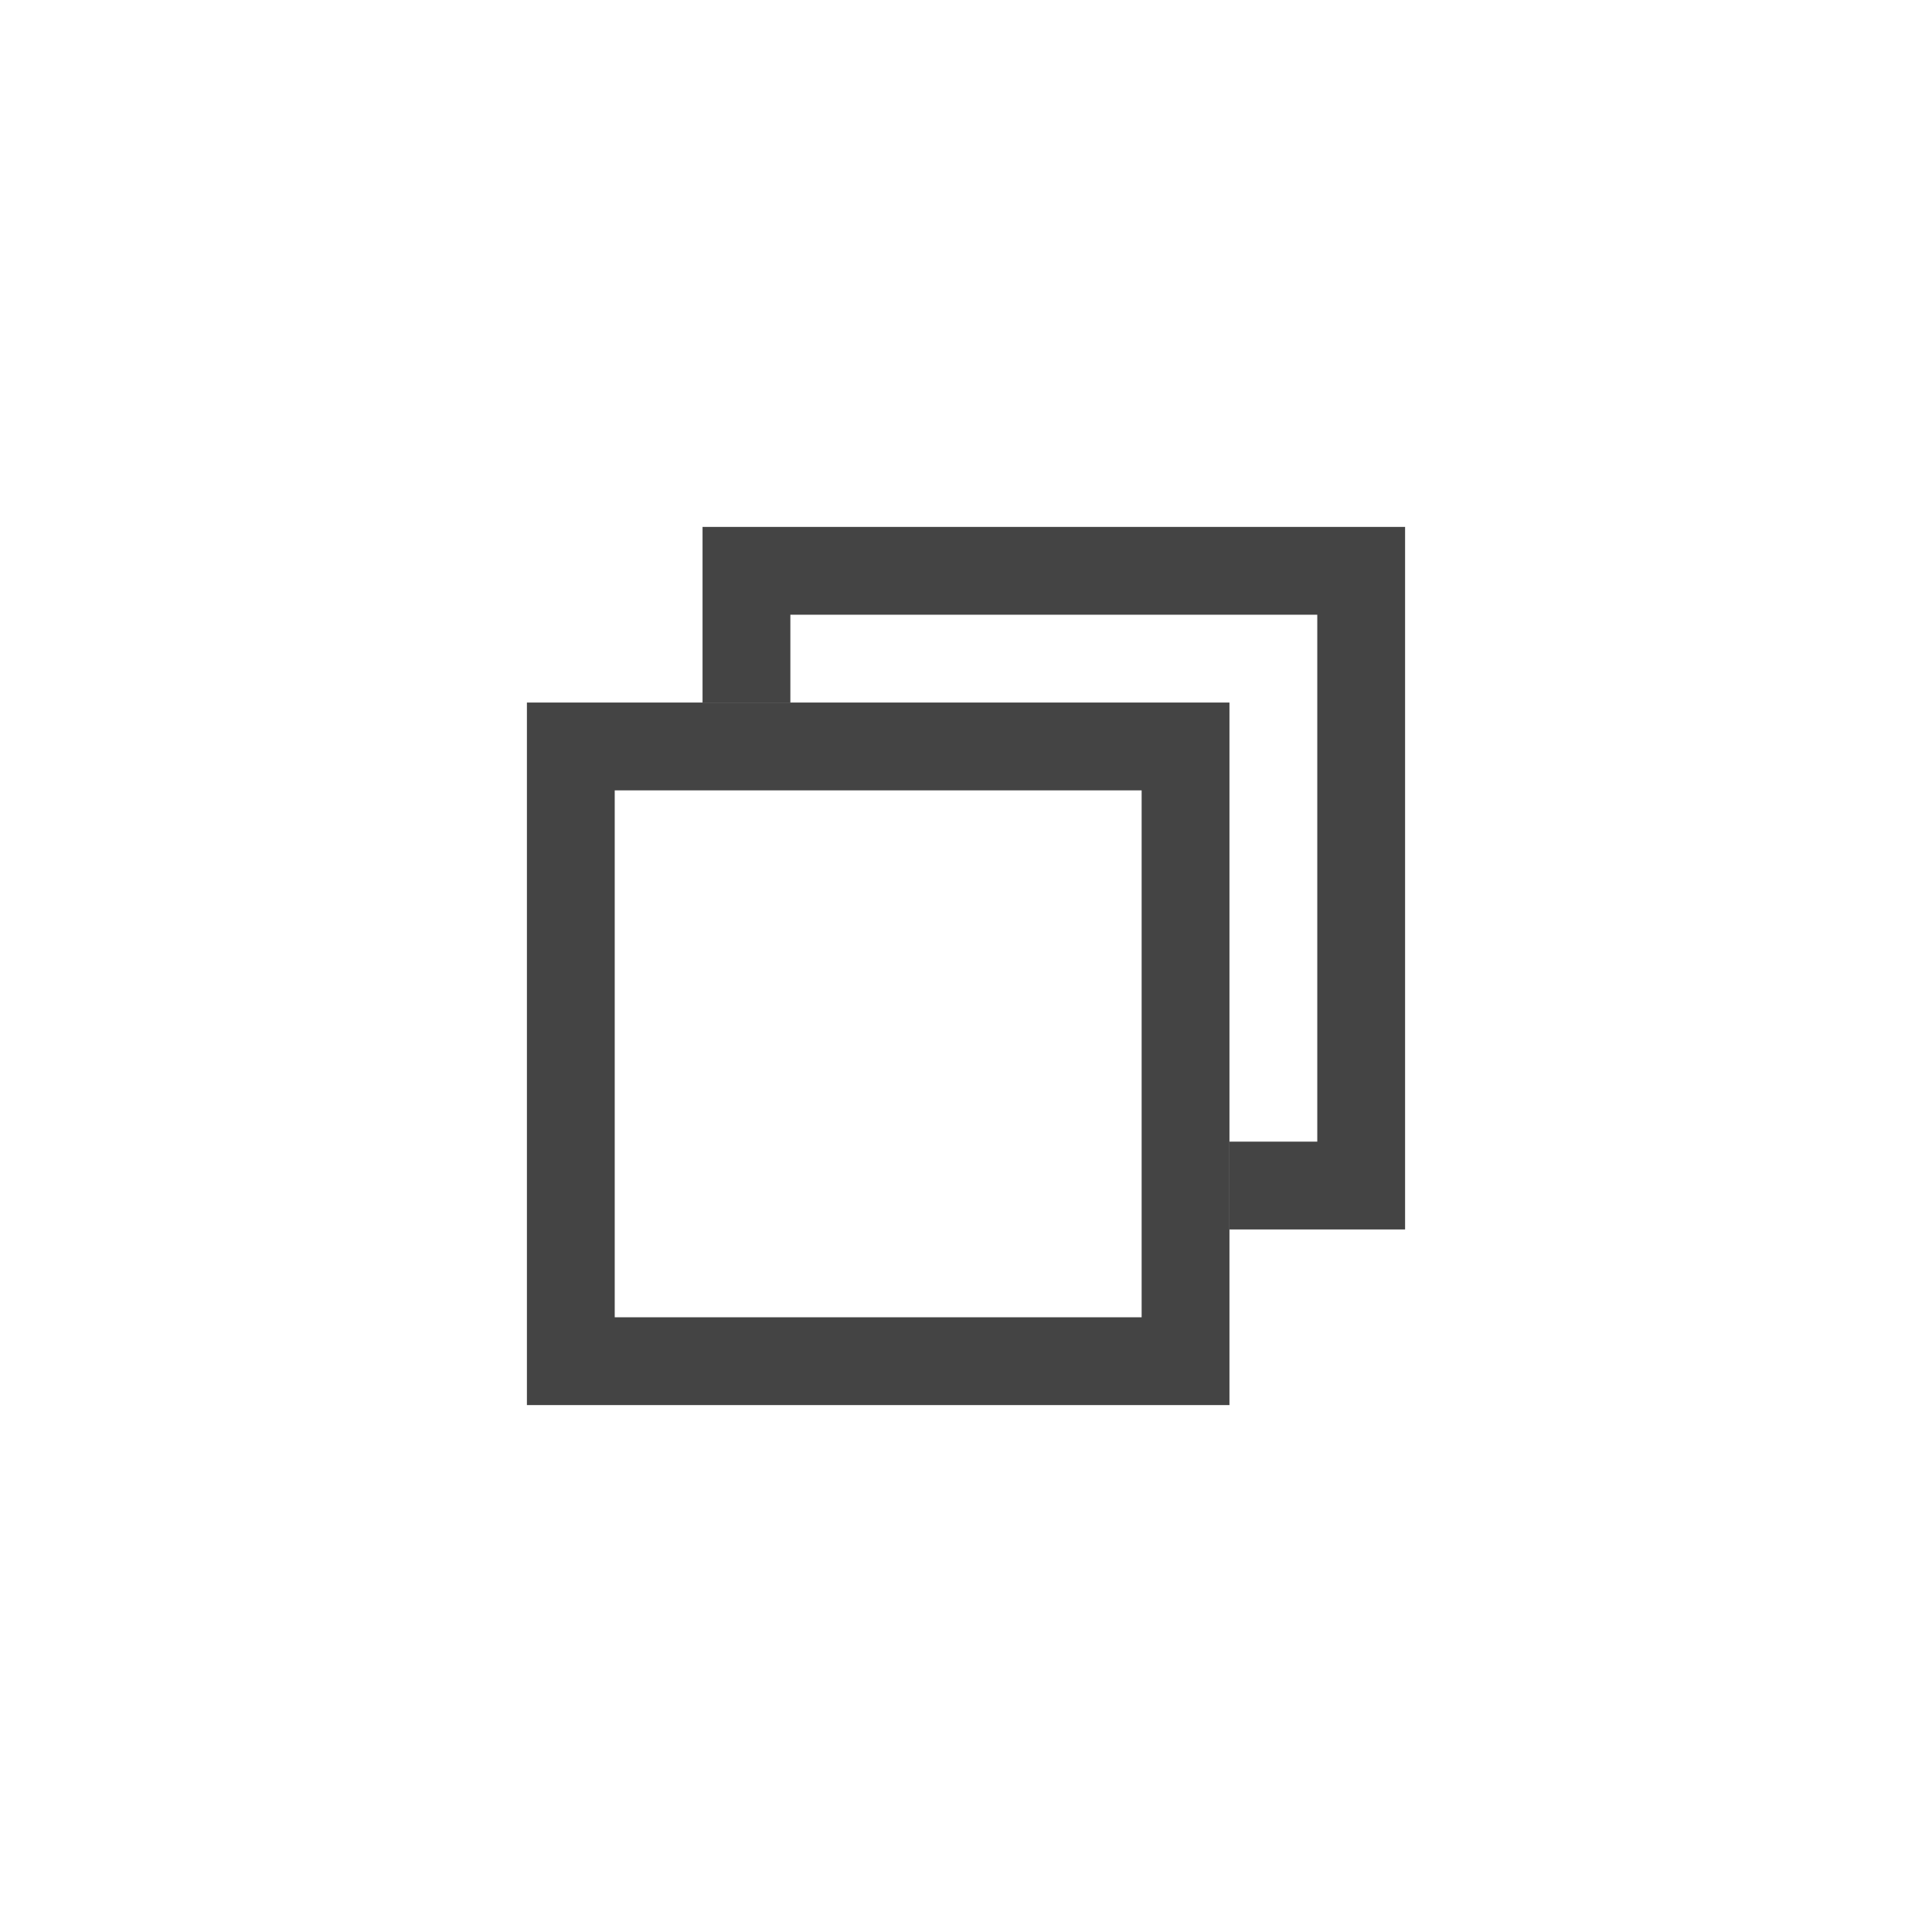
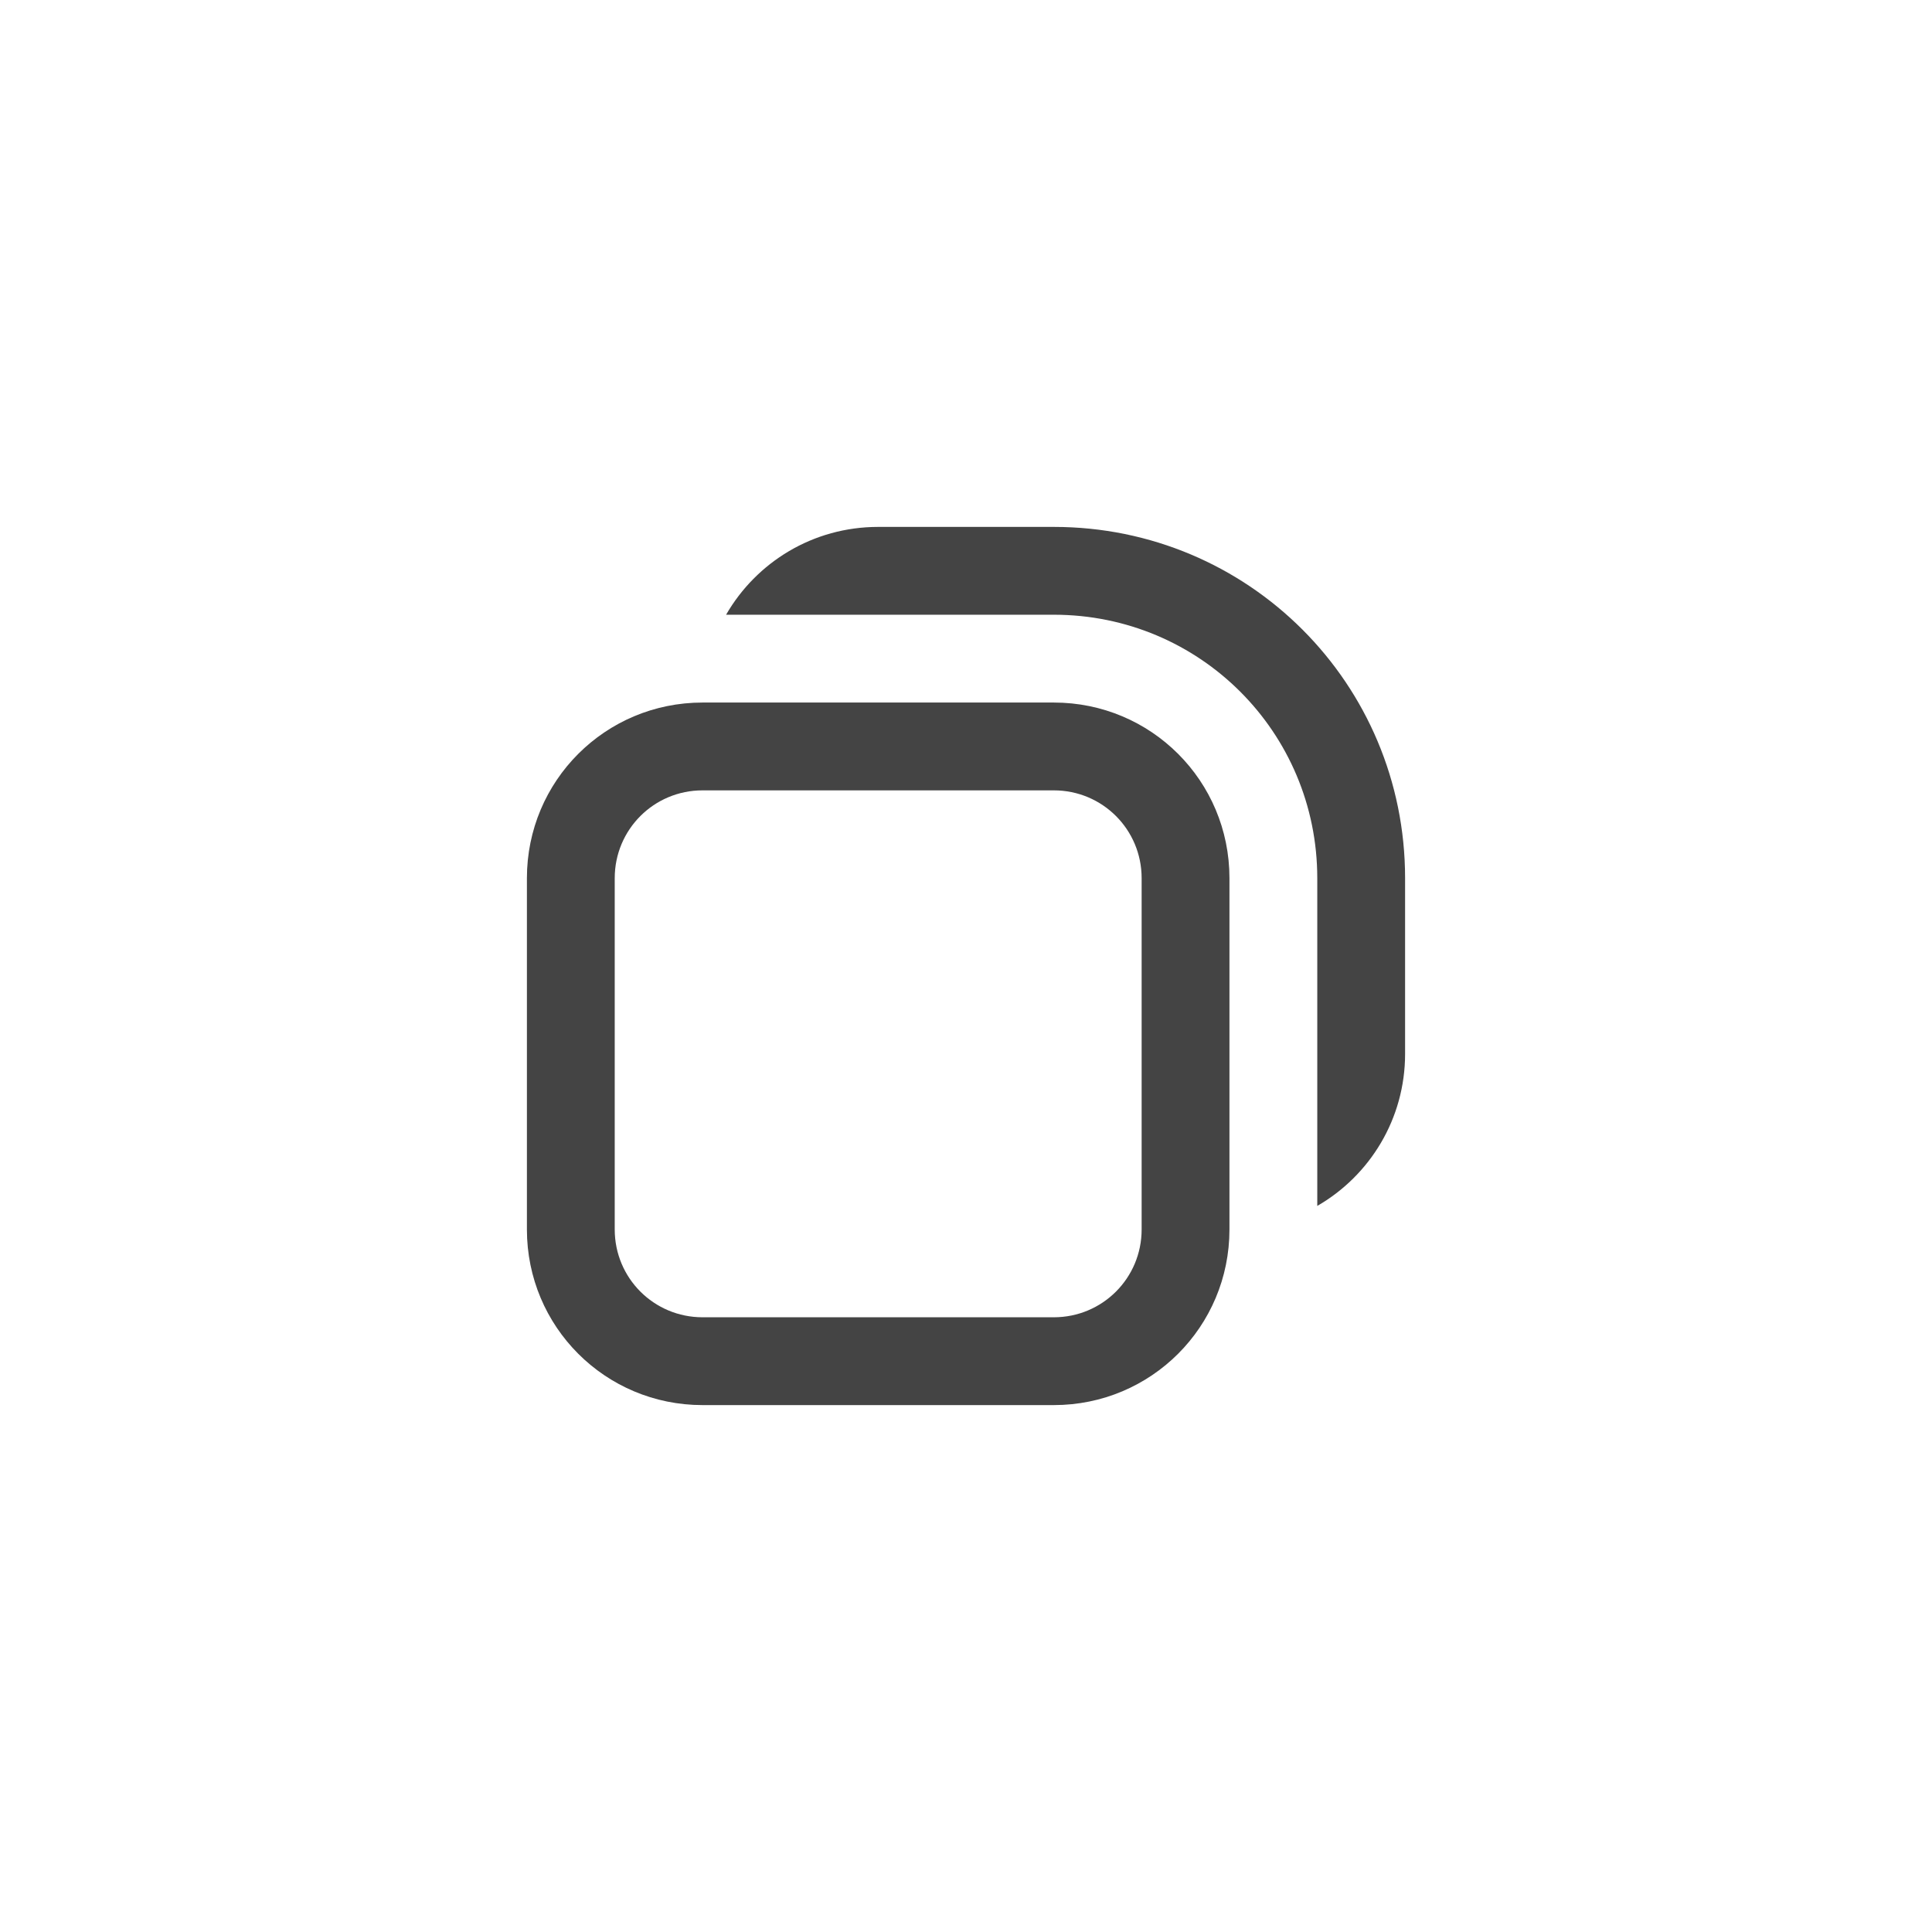
<svg xmlns="http://www.w3.org/2000/svg" width="22" height="22" enable-background="new" version="1.1">
  <g id="active-center">
    <rect width="22" height="22" fill="#000000" opacity=".001" />
-     <path d="m6 8v8h8v-8h-8zm1 1h6v6h-6v-6z" fill="#444444" fill-rule="evenodd" />
-     <path d="m8 6v2h1v-1h6v6h-1v1h2v-8h-8z" fill="#444444" fill-rule="evenodd" />
+     <path d="m10 6c-0.743 0-1.387 0.402-1.732 1h3.732c1.662 0 3 1.338 3 3v3.732c0.598-0.345 1-0.99 1-1.732v-2c0-2.216-1.784-4-4-4zm-2 2c-1.108 0-2 0.892-2 2v4c0 1.108 0.892 2 2 2h4c1.108 0 2-0.892 2-2v-4c0-1.108-0.892-2-2-2zm0 1h4c0.554 0 1 0.446 1 1v4c0 0.554-0.446 1-1 1h-4c-0.554 0-1-0.446-1-1v-4c0-0.554 0.446-1 1-1z" fill="#444444" stroke-linecap="round" stroke-linejoin="round" stroke-opacity=".08" style="paint-order:stroke markers fill" />
  </g>
  <g id="hover-center">
    <rect x="23" width="22" height="22" fill="#000000" opacity=".001" />
    <circle cx="34" cy="11" r="11" fill="#000000" opacity=".08" />
-     <g transform="translate(2,-28)" fill="#444444" fill-rule="evenodd">
-       <path transform="translate(-2,28)" d="m29 8v8h8v-8h-8zm1 1h6v6h-6v-6z" />
-       <path d="m29 34v2h1v-1h6v6h-1v1h2v-8z" />
-     </g>
+     <path d="m33 6c-0.743 0-1.387 0.402-1.732 1h3.732c1.662 0 3 1.338 3 3v3.732c0.598-0.345 1-0.99 1-1.732v-2c0-2.216-1.784-4-4-4zm-2 2c-1.108 0-2 0.892-2 2v4c0 1.108 0.892 2 2 2h4c1.108 0 2-0.892 2-2v-4c0-1.108-0.892-2-2-2zm0 1h4c0.554 0 1 0.446 1 1v4c0 0.554-0.446 1-1 1h-4c-0.554 0-1-0.446-1-1v-4c0-0.554 0.446-1 1-1z" fill="#444444" stroke-linecap="round" stroke-linejoin="round" stroke-opacity=".08" style="paint-order:stroke markers fill" />
  </g>
-   <g id="pressed-center" transform="translate(24)">
+   <g id="pressed-center" transform="translate(27)">
    <rect x="23" width="22" height="22" fill="#000000" opacity=".001" />
    <circle cx="34" cy="11" r="11" fill="#000000" opacity=".19" />
-     <g transform="translate(2,-28)" fill="#444444" fill-rule="evenodd">
-       <path transform="translate(-26,28)" d="m53 8v8h8v-8h-8zm1 1h6v6h-6v-6z" />
-       <path d="m29 34v2h1v-1h6v6h-1v1h2v-8z" />
-     </g>
+     <path d="m33 6c-0.743 0-1.387 0.402-1.732 1h3.732c1.662 0 3 1.338 3 3v3.732c0.598-0.345 1-0.99 1-1.732v-2c0-2.216-1.784-4-4-4zm-2 2c-1.108 0-2 0.892-2 2v4c0 1.108 0.892 2 2 2h4c1.108 0 2-0.892 2-2v-4c0-1.108-0.892-2-2-2zm0 1h4c0.554 0 1 0.446 1 1v4c0 0.554-0.446 1-1 1h-4c-0.554 0-1-0.446-1-1v-4c0-0.554 0.446-1 1-1z" fill="#444444" stroke-linecap="round" stroke-linejoin="round" stroke-opacity=".08" style="paint-order:stroke markers fill" />
  </g>
-   <g id="inactive-center" transform="translate(77)">
+   <g id="inactive-center" transform="translate(75)" opacity=".35">
    <rect width="22" height="22" fill="#000000" opacity=".001" />
-     <path transform="translate(-77)" d="m83 8v8h8v-8h-8zm1 1h6v6h-6v-6z" fill="#444444" fill-rule="evenodd" opacity=".35" />
-     <path d="m8 6v2h1v-1h6v6h-1v1h2v-8z" fill="#444444" fill-rule="evenodd" opacity=".35" />
+     <path d="m10 6c-0.743 0-1.387 0.402-1.732 1h3.732c1.662 0 3 1.338 3 3v3.732c0.598-0.345 1-0.99 1-1.732v-2c0-2.216-1.784-4-4-4zm-2 2c-1.108 0-2 0.892-2 2v4c0 1.108 0.892 2 2 2h4c1.108 0 2-0.892 2-2v-4c0-1.108-0.892-2-2-2zm0 1h4c0.554 0 1 0.446 1 1v4c0 0.554-0.446 1-1 1h-4c-0.554 0-1-0.446-1-1v-4c0-0.554 0.446-1 1-1z" fill="#444444" opacity="1" stroke-linecap="round" stroke-linejoin="round" stroke-opacity=".08" style="paint-order:stroke markers fill" />
  </g>
-   <g id="deactivated-center" transform="translate(100)">
+   <g id="deactivated-center" transform="translate(102)" opacity=".35">
    <rect width="22" height="22" fill="#000000" opacity=".001" />
-     <path transform="translate(-100)" d="m106 8v8h8v-8h-8zm1 1h6v6h-6v-6z" fill="#444444" fill-rule="evenodd" opacity=".35" />
-     <path d="m8 6v2h1v-1h6v6h-1v1h2v-8z" fill="#444444" fill-rule="evenodd" opacity=".35" />
+     <path d="m10 6c-0.743 0-1.387 0.402-1.732 1h3.732c1.662 0 3 1.338 3 3v3.732c0.598-0.345 1-0.99 1-1.732v-2c0-2.216-1.784-4-4-4zm-2 2c-1.108 0-2 0.892-2 2v4c0 1.108 0.892 2 2 2h4c1.108 0 2-0.892 2-2v-4c0-1.108-0.892-2-2-2zm0 1h4c0.554 0 1 0.446 1 1v4c0 0.554-0.446 1-1 1h-4c-0.554 0-1-0.446-1-1v-4c0-0.554 0.446-1 1-1z" fill="#444444" opacity="1" stroke-linecap="round" stroke-linejoin="round" stroke-opacity=".08" style="paint-order:stroke markers fill" />
  </g>
</svg>
